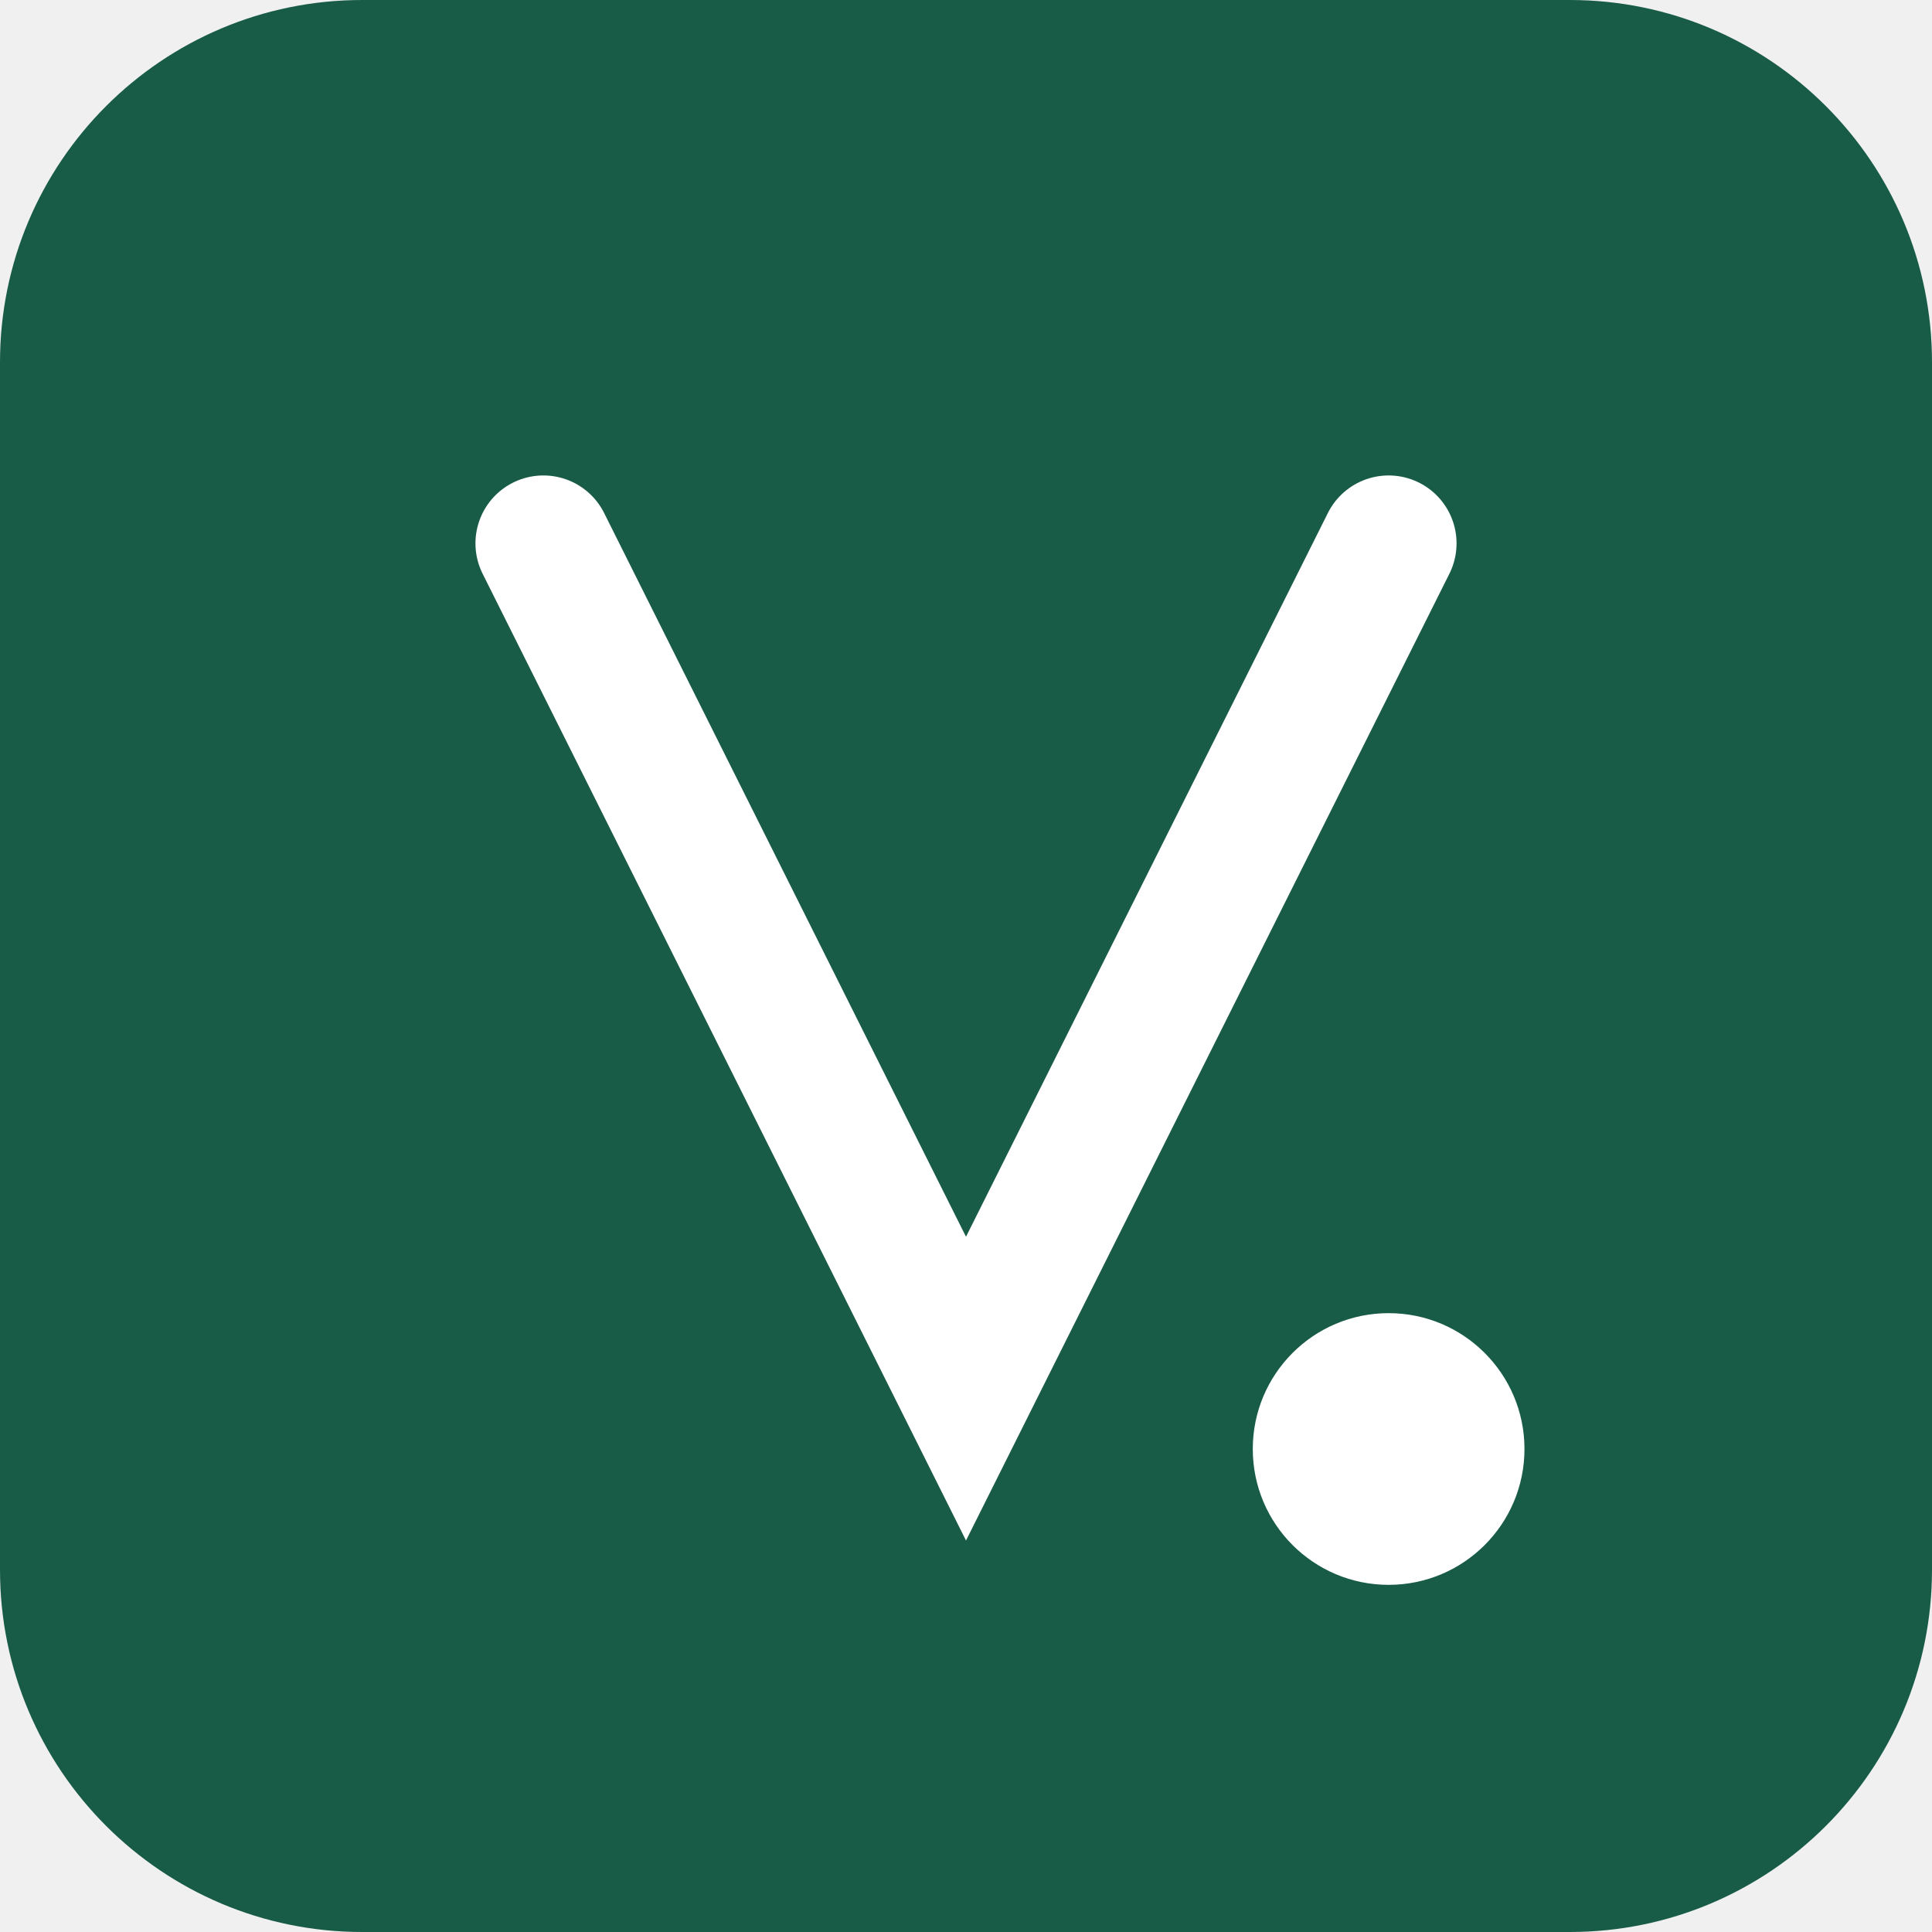
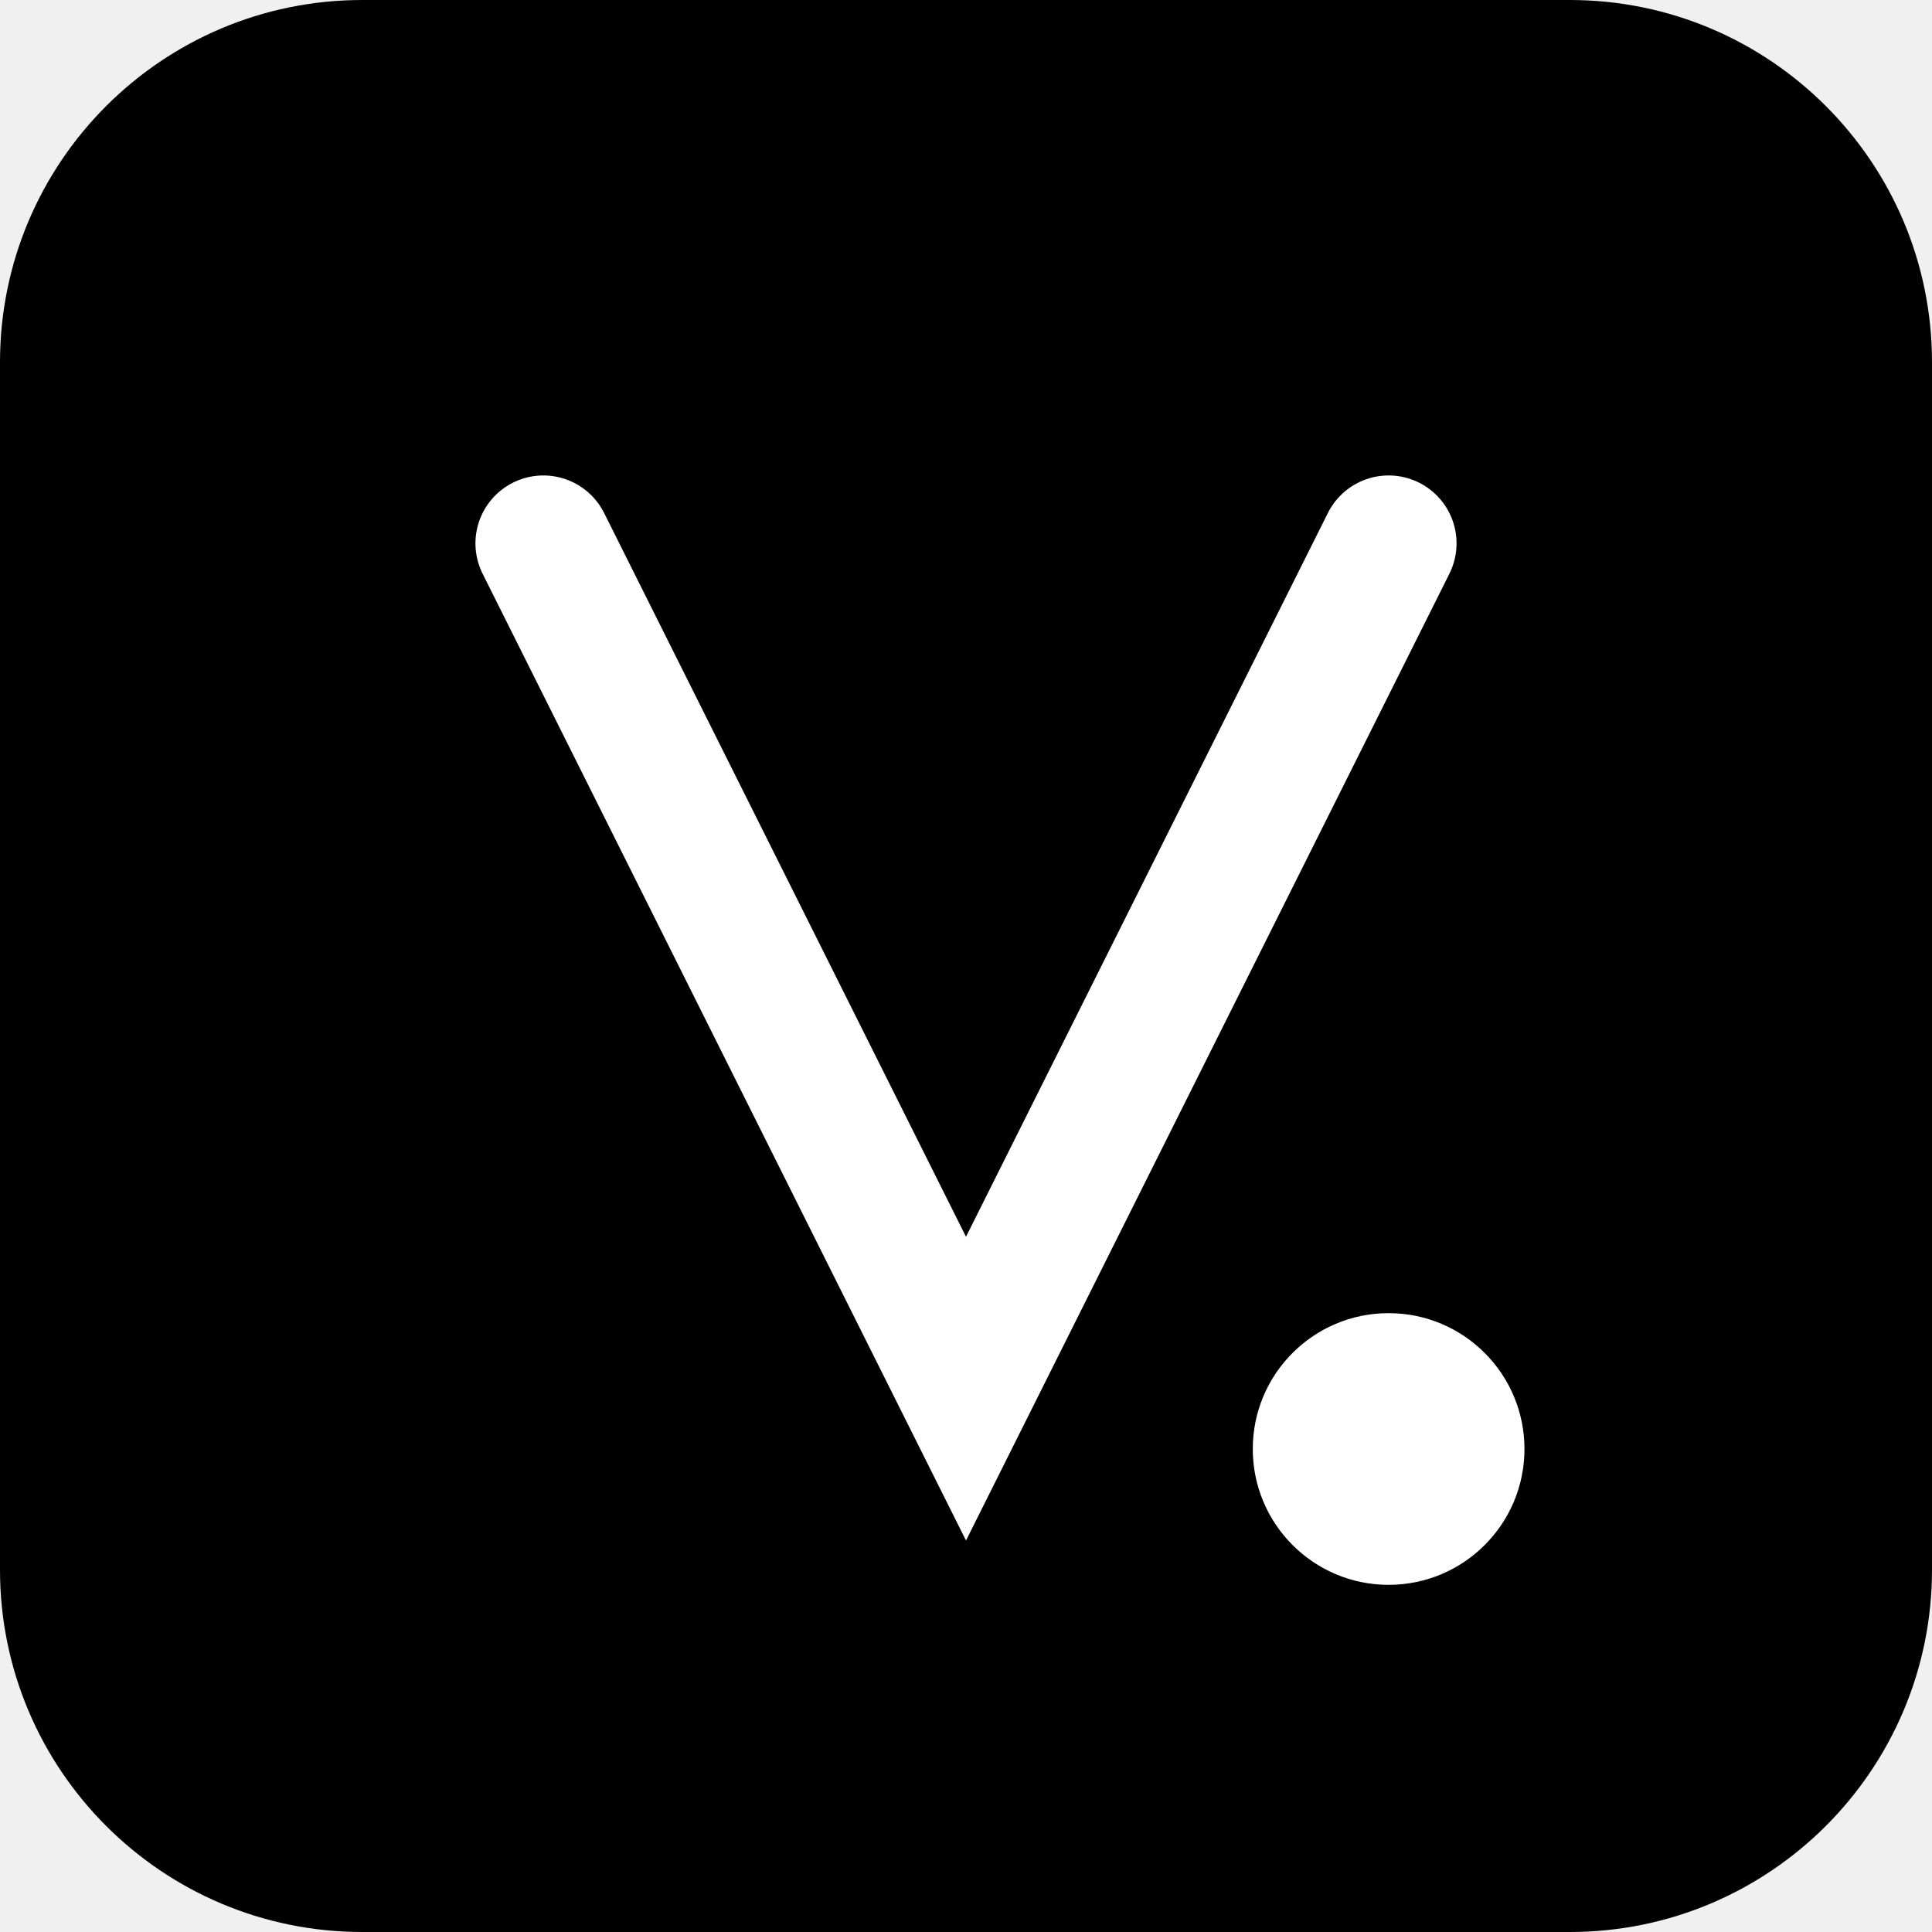
<svg xmlns="http://www.w3.org/2000/svg" viewBox="0 0 64 64" aria-label="Vemra icon">
-   <rect width="64" height="64" rx="12" fill="#185c48" />
+   <rect width="64" height="64" rx="12" fill="#000000" />
  <g stroke="#ffffff" stroke-width="4.5" stroke-linecap="round" fill="none">
    <path d="M18 18 32 46 46 18" />
  </g>
  <circle cx="46" cy="48" r="4.5" fill="#ffffff" />
</svg>
